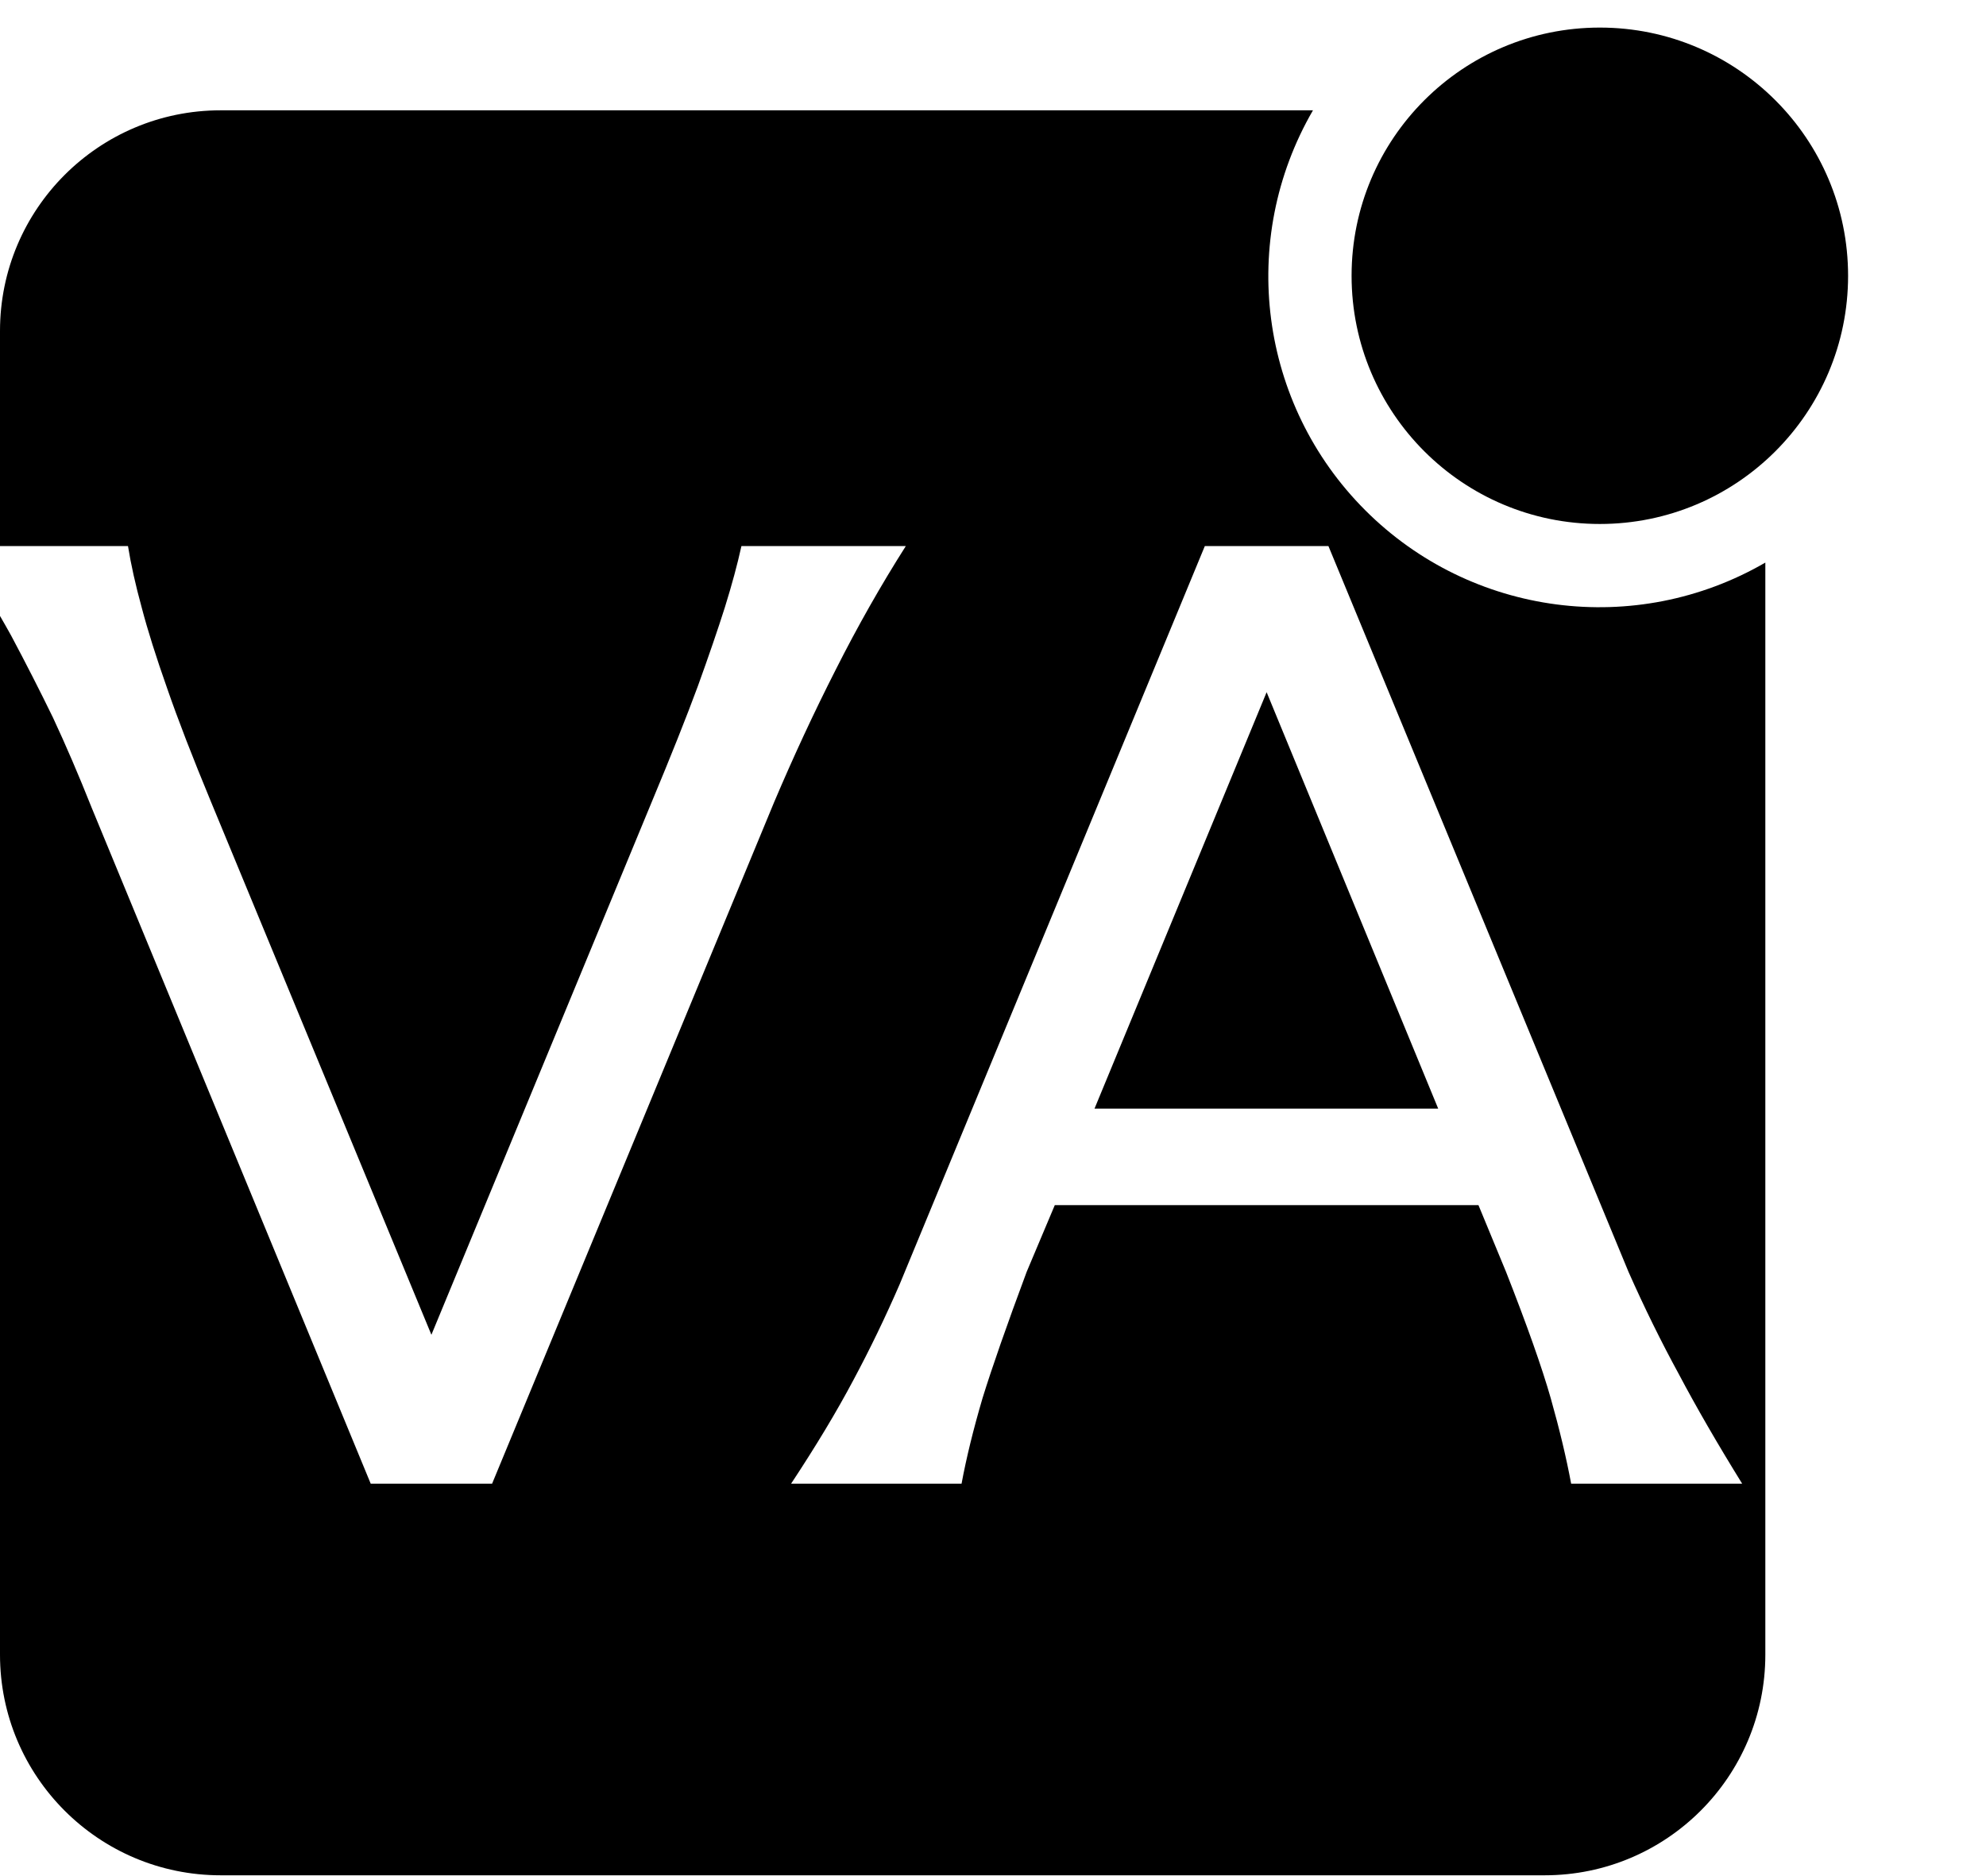
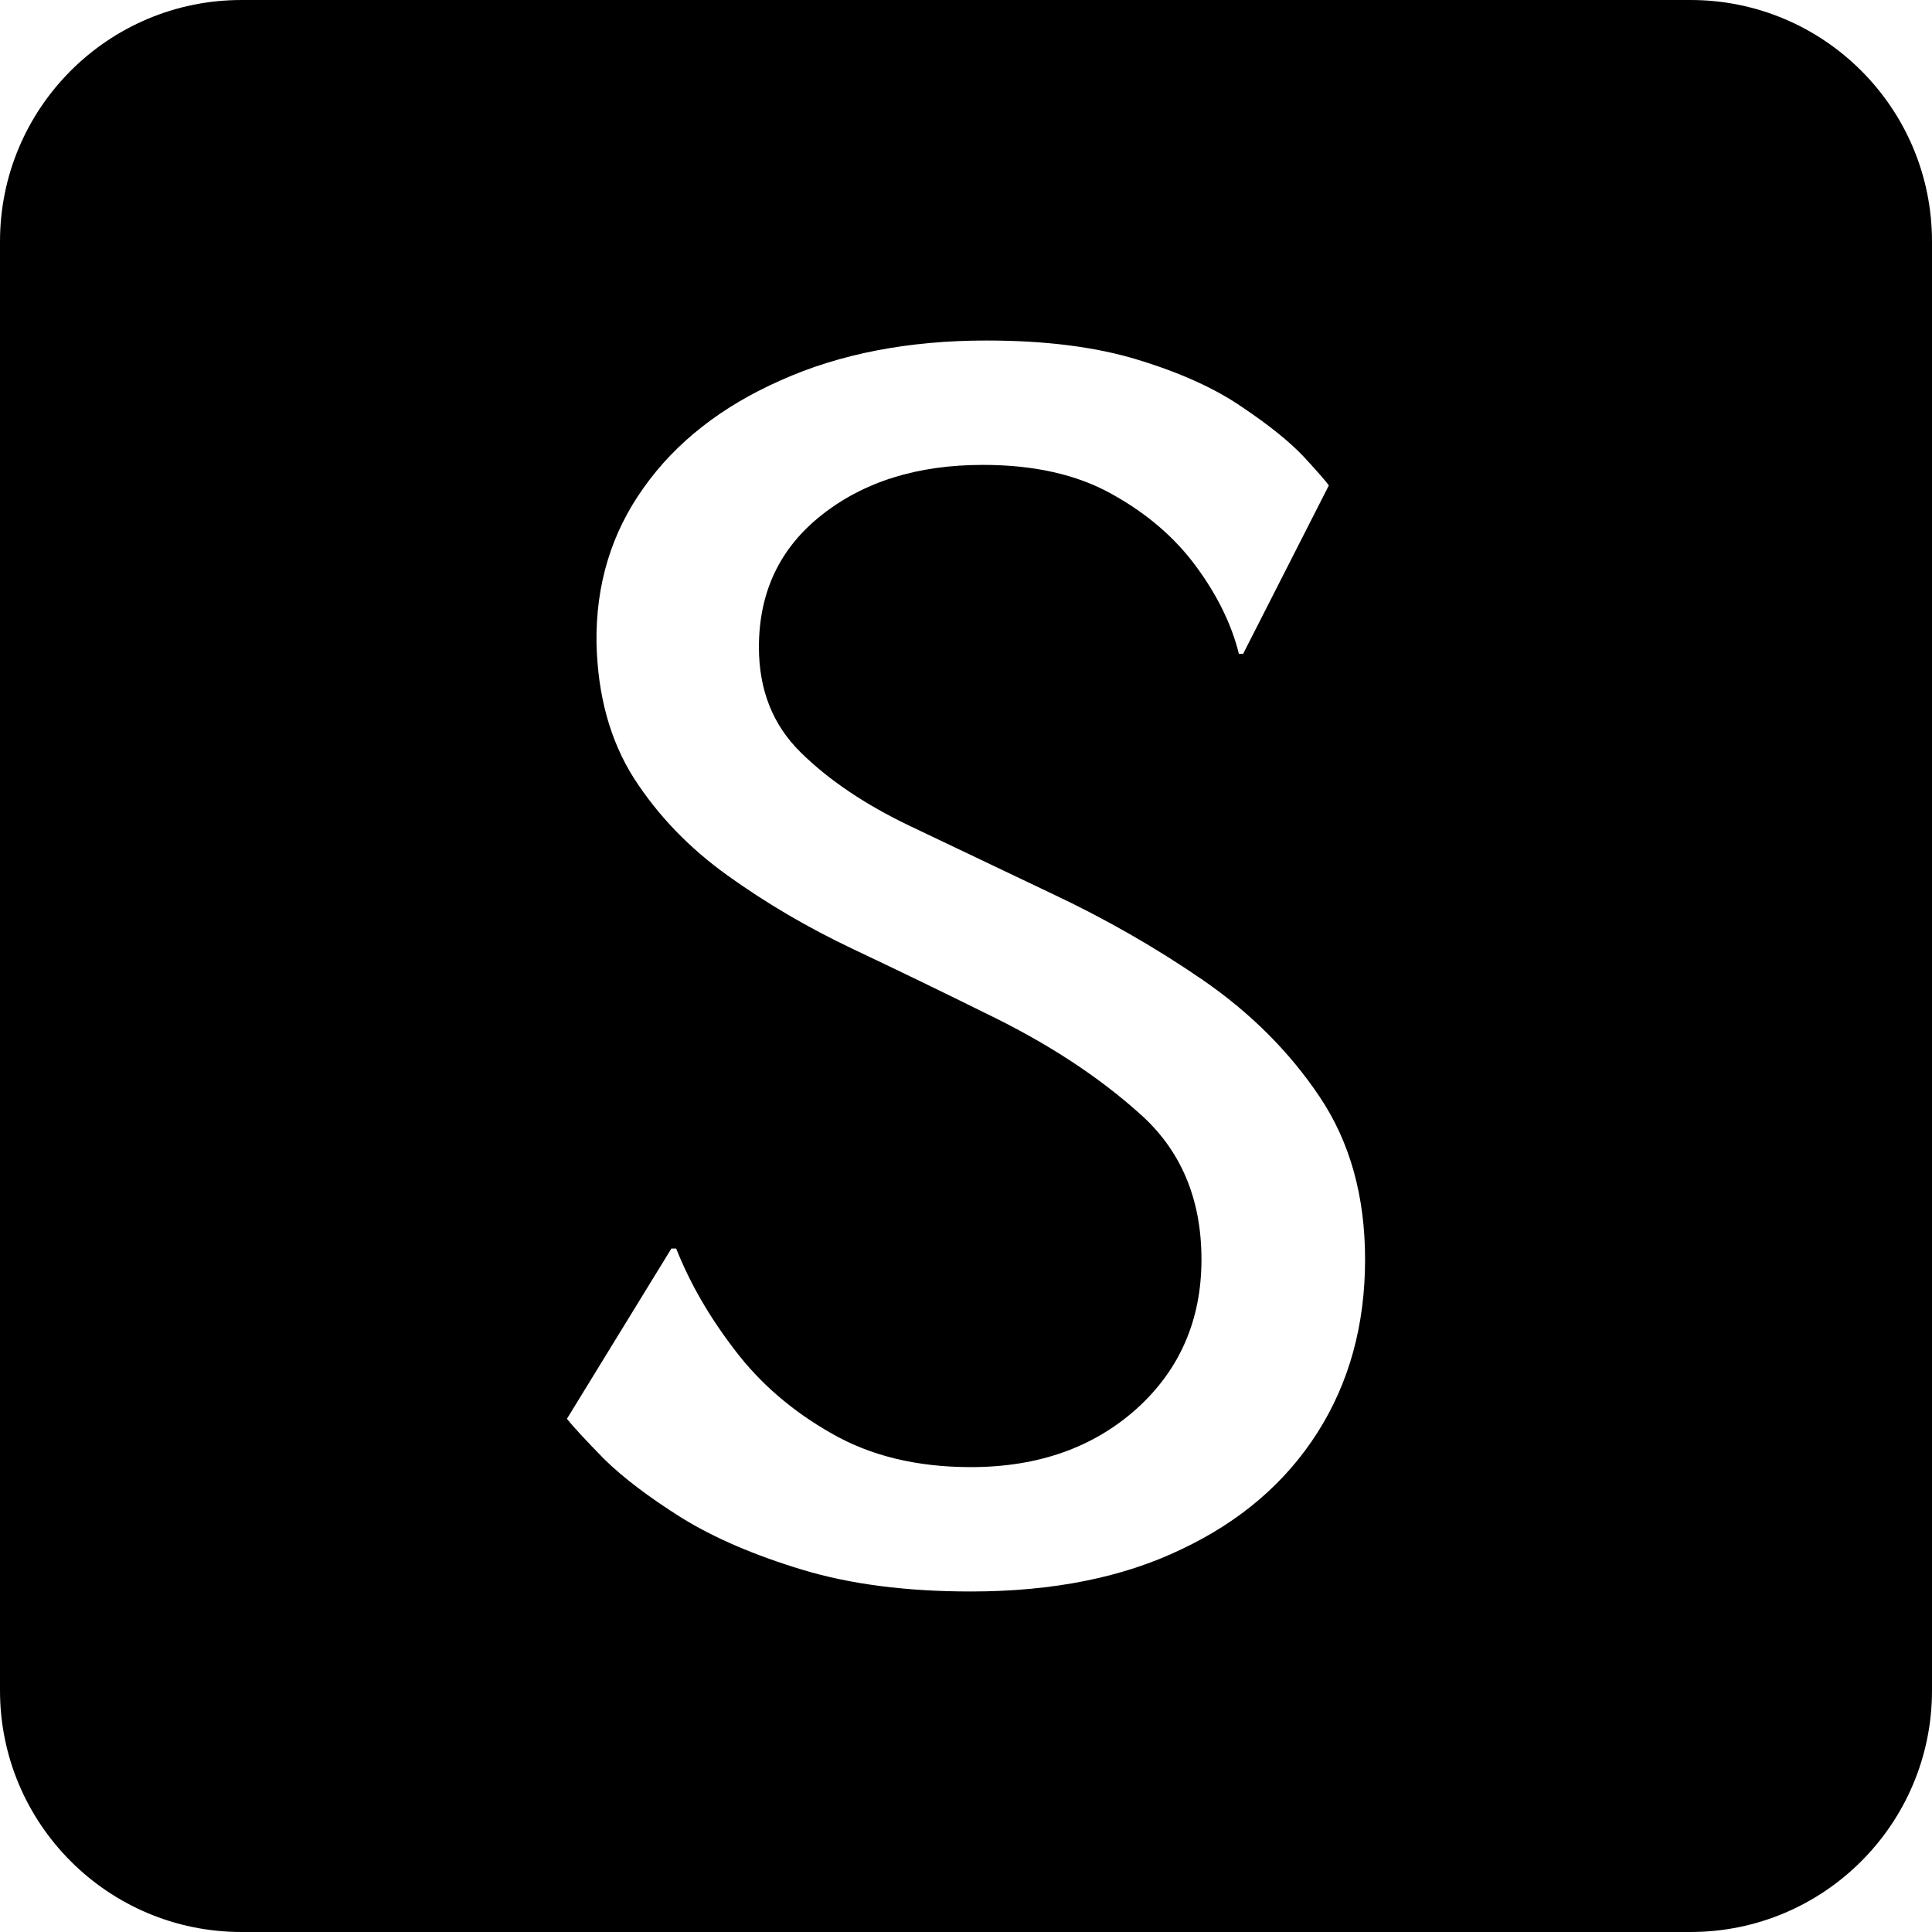
- <svg xmlns="http://www.w3.org/2000/svg" viewBox="0 -2 36 34" fill="currentColor">
-   <path fill-rule="evenodd" d="M4 0H23.8A6 6 0 0 0 32 8.2V28A4 4 0 0 1 28 32H4A4 4 0 0 1 0 28V4A4 4 0 0 1 4 0ZM8.92 24.9L6.72 24.9L1.66 12.64Q1.31 11.76 0.96 11.01Q0.6 10.27 0.2 9.52Q-0.21 8.78 -0.78 7.9L-0.78 7.9L2.32 7.9Q2.4 8.4 2.57 9.02Q2.73 9.63 3.03 10.48Q3.32 11.32 3.83 12.55L3.83 12.55L7.82 22.2L11.81 12.55Q12.34 11.28 12.65 10.44Q12.95 9.61 13.14 9.01Q13.33 8.4 13.44 7.9L13.44 7.9L16.42 7.9Q15.74 8.97 15.15 10.14Q14.56 11.3 14.03 12.55L14.03 12.55L8.92 24.9ZM16.31 21.28L21.84 7.9L24.08 7.9L29.52 21.06Q29.95 22.03 30.43 22.91Q30.9 23.8 31.58 24.9L31.58 24.9L28.48 24.9Q28.35 24.2 28.11 23.35Q27.87 22.51 27.3 21.06L27.3 21.06L26.8 19.85L19.12 19.85L18.61 21.06Q18.07 22.51 17.81 23.35Q17.56 24.2 17.43 24.9L17.43 24.9L14.34 24.9Q15.02 23.87 15.47 23.02Q15.92 22.18 16.31 21.28L16.31 21.28ZM22.96 10.55L19.84 18.1L26.07 18.1L22.96 10.55Z" />
-   <circle class="va-dot" cx="29" cy="3" r="4.5" />
+ <svg xmlns="http://www.w3.org/2000/svg" viewBox="0 0 32 32" fill="currentColor">
+   <path fill-rule="evenodd" d="M4 0H28A4 4 0 0 1 32 4V28A4 4 0 0 1 28 32H4A4 4 0 0 1 0 28V4A4 4 0 0 1 4 0ZM22.01 8.04L22.01 8.04L20.59 10.83L20.52 10.83Q20.34 10.1 19.81 9.38Q19.28 8.66 18.41 8.18Q17.55 7.7 16.28 7.7L16.28 7.7Q14.66 7.7 13.61 8.53Q12.57 9.35 12.57 10.72L12.57 10.72Q12.57 11.78 13.26 12.46Q13.96 13.15 15.07 13.68Q16.18 14.21 17.42 14.8L17.42 14.8Q18.74 15.42 19.92 16.23Q21.11 17.05 21.86 18.17Q22.61 19.29 22.61 20.86L22.61 20.86Q22.61 22.49 21.82 23.73Q21.03 24.97 19.57 25.66Q18.12 26.36 16.08 26.36L16.08 26.36Q14.48 26.36 13.29 26Q12.1 25.64 11.29 25.14Q10.48 24.63 10.01 24.17Q9.55 23.7 9.39 23.5L9.39 23.5L11.12 20.68L11.2 20.68Q11.54 21.54 12.17 22.36Q12.8 23.19 13.77 23.74Q14.74 24.3 16.08 24.3L16.08 24.3Q17.75 24.3 18.83 23.33Q19.9 22.36 19.9 20.86L19.9 20.86Q19.9 19.34 18.86 18.43Q17.83 17.51 16.34 16.79L16.34 16.79Q15.25 16.25 14.13 15.72Q13.01 15.19 12.05 14.5Q11.1 13.82 10.5 12.89Q9.91 11.96 9.88 10.65L9.88 10.65Q9.86 9.2 10.66 8.08Q11.46 6.95 12.93 6.3Q14.4 5.64 16.34 5.64L16.34 5.64Q17.81 5.64 18.85 5.96Q19.9 6.28 20.57 6.74Q21.24 7.19 21.59 7.56Q21.94 7.94 22.01 8.04Z" />
</svg>
